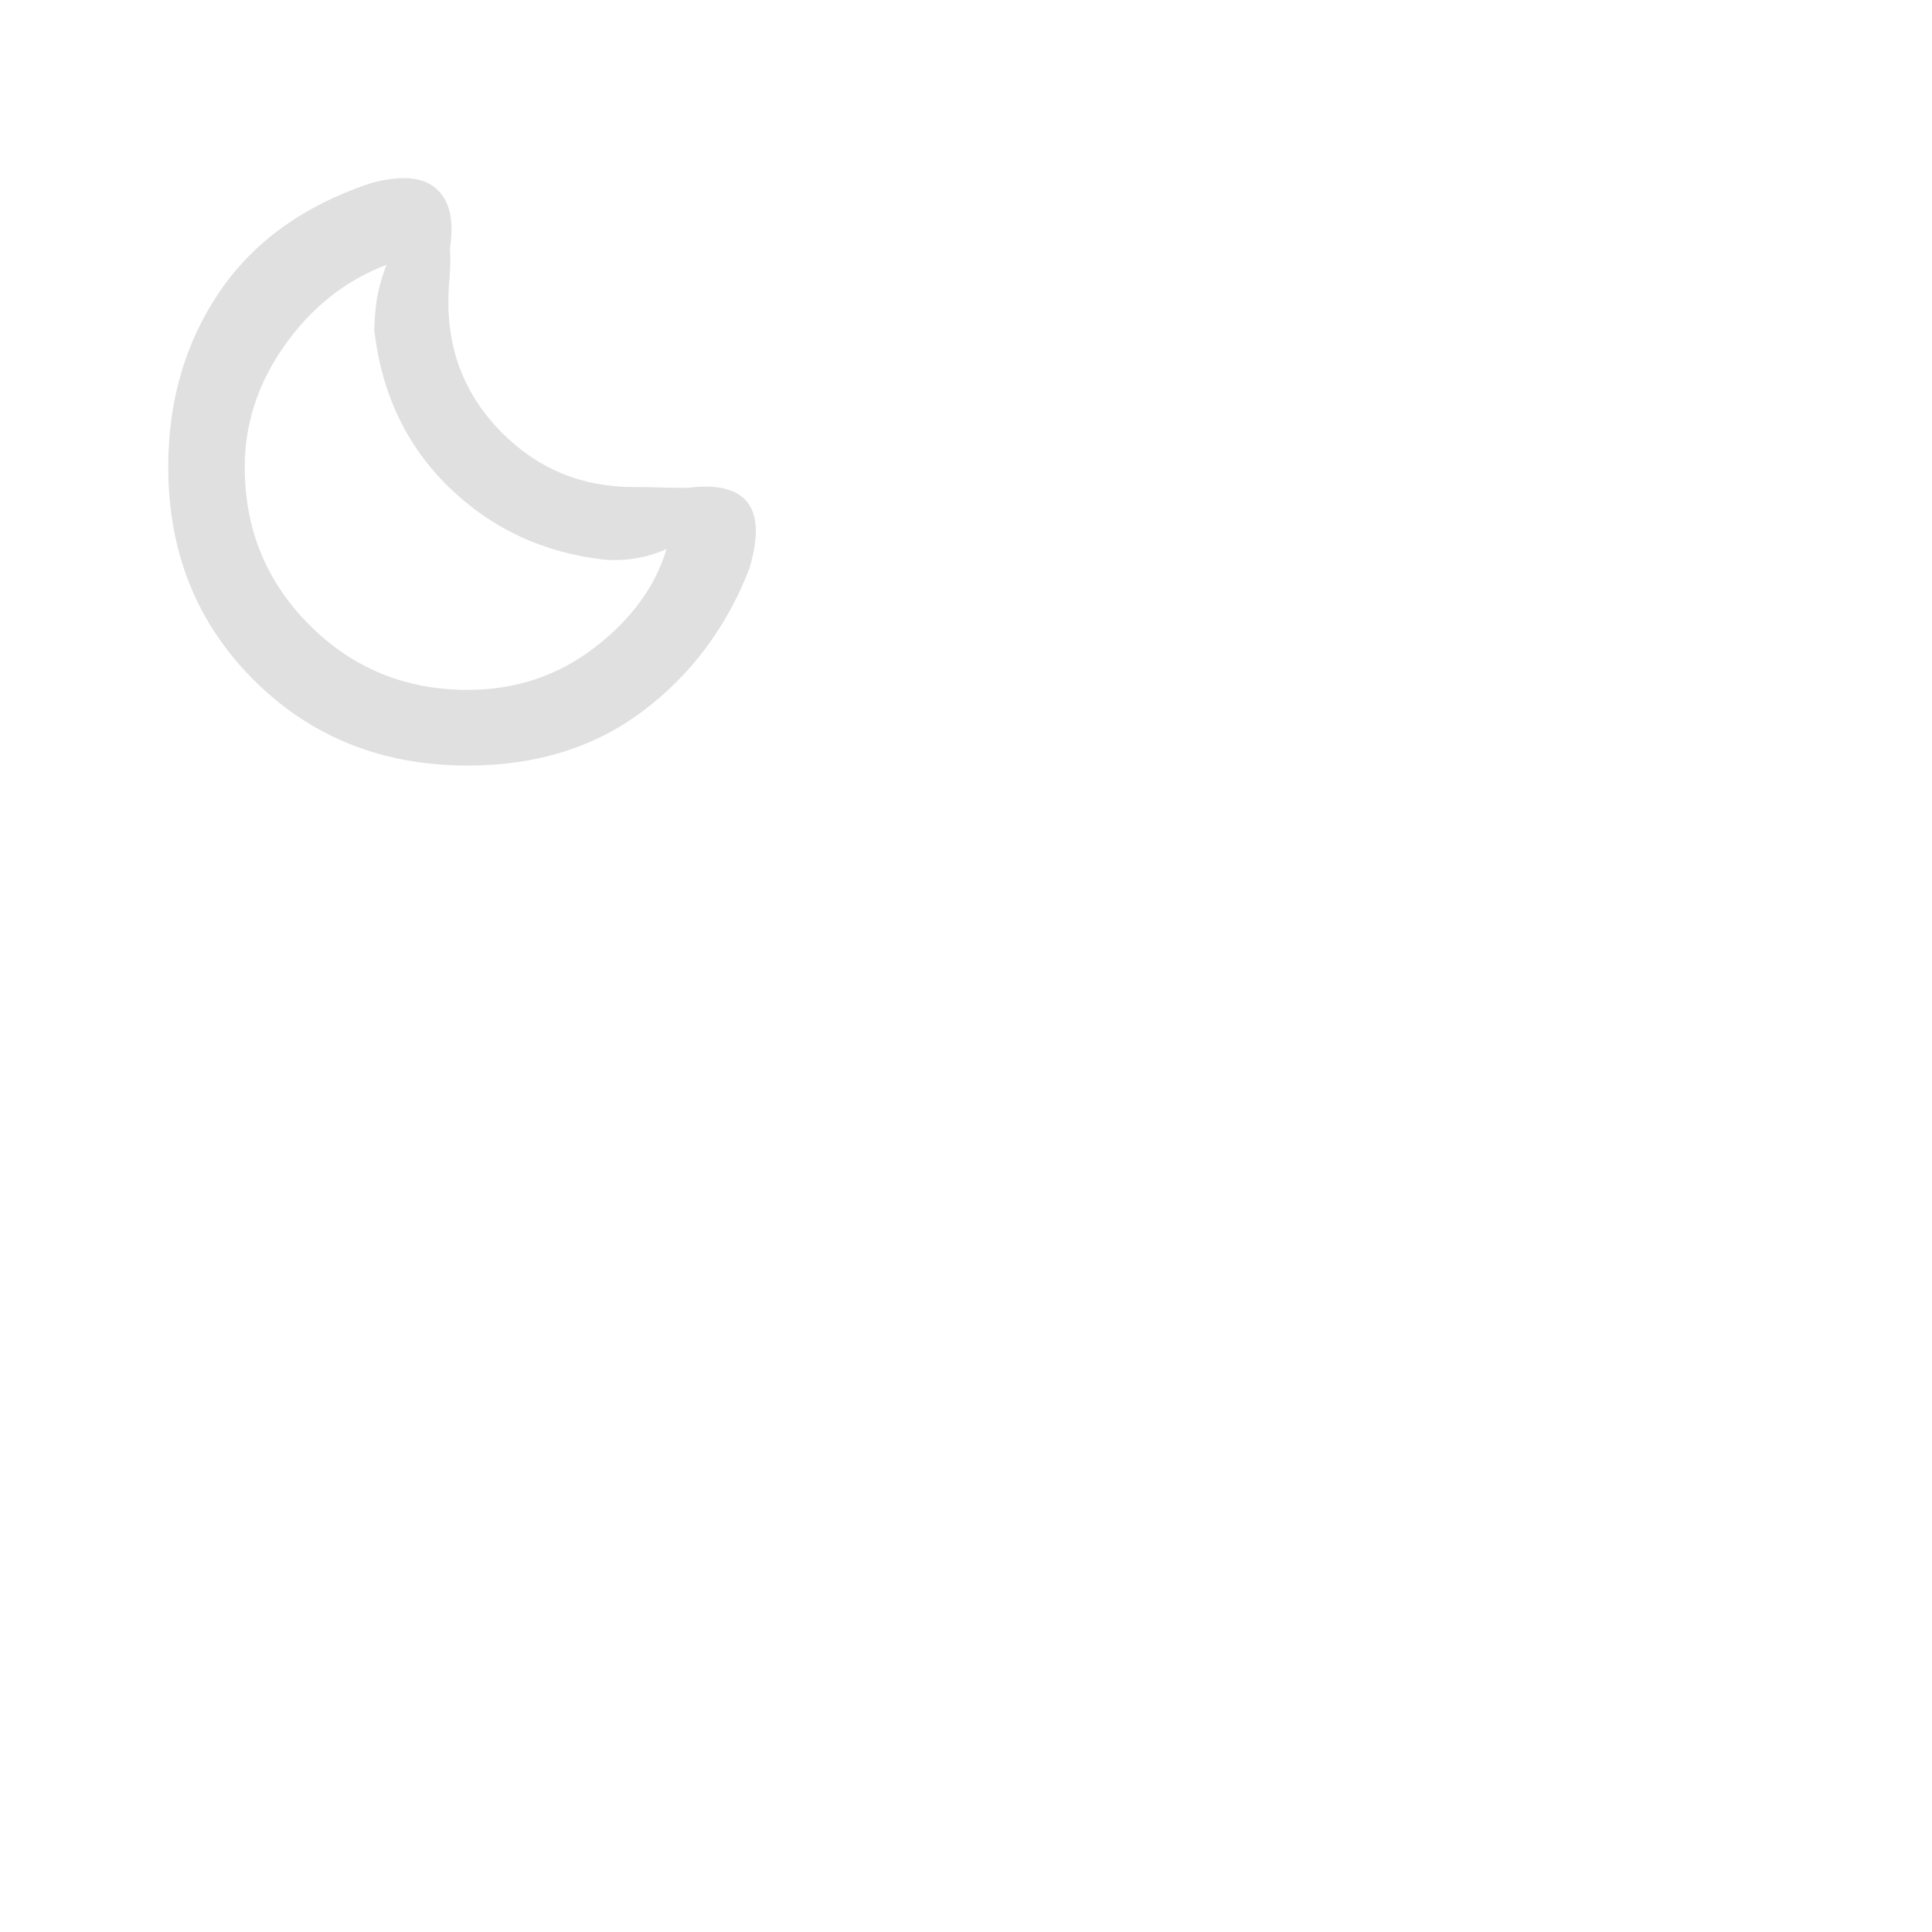
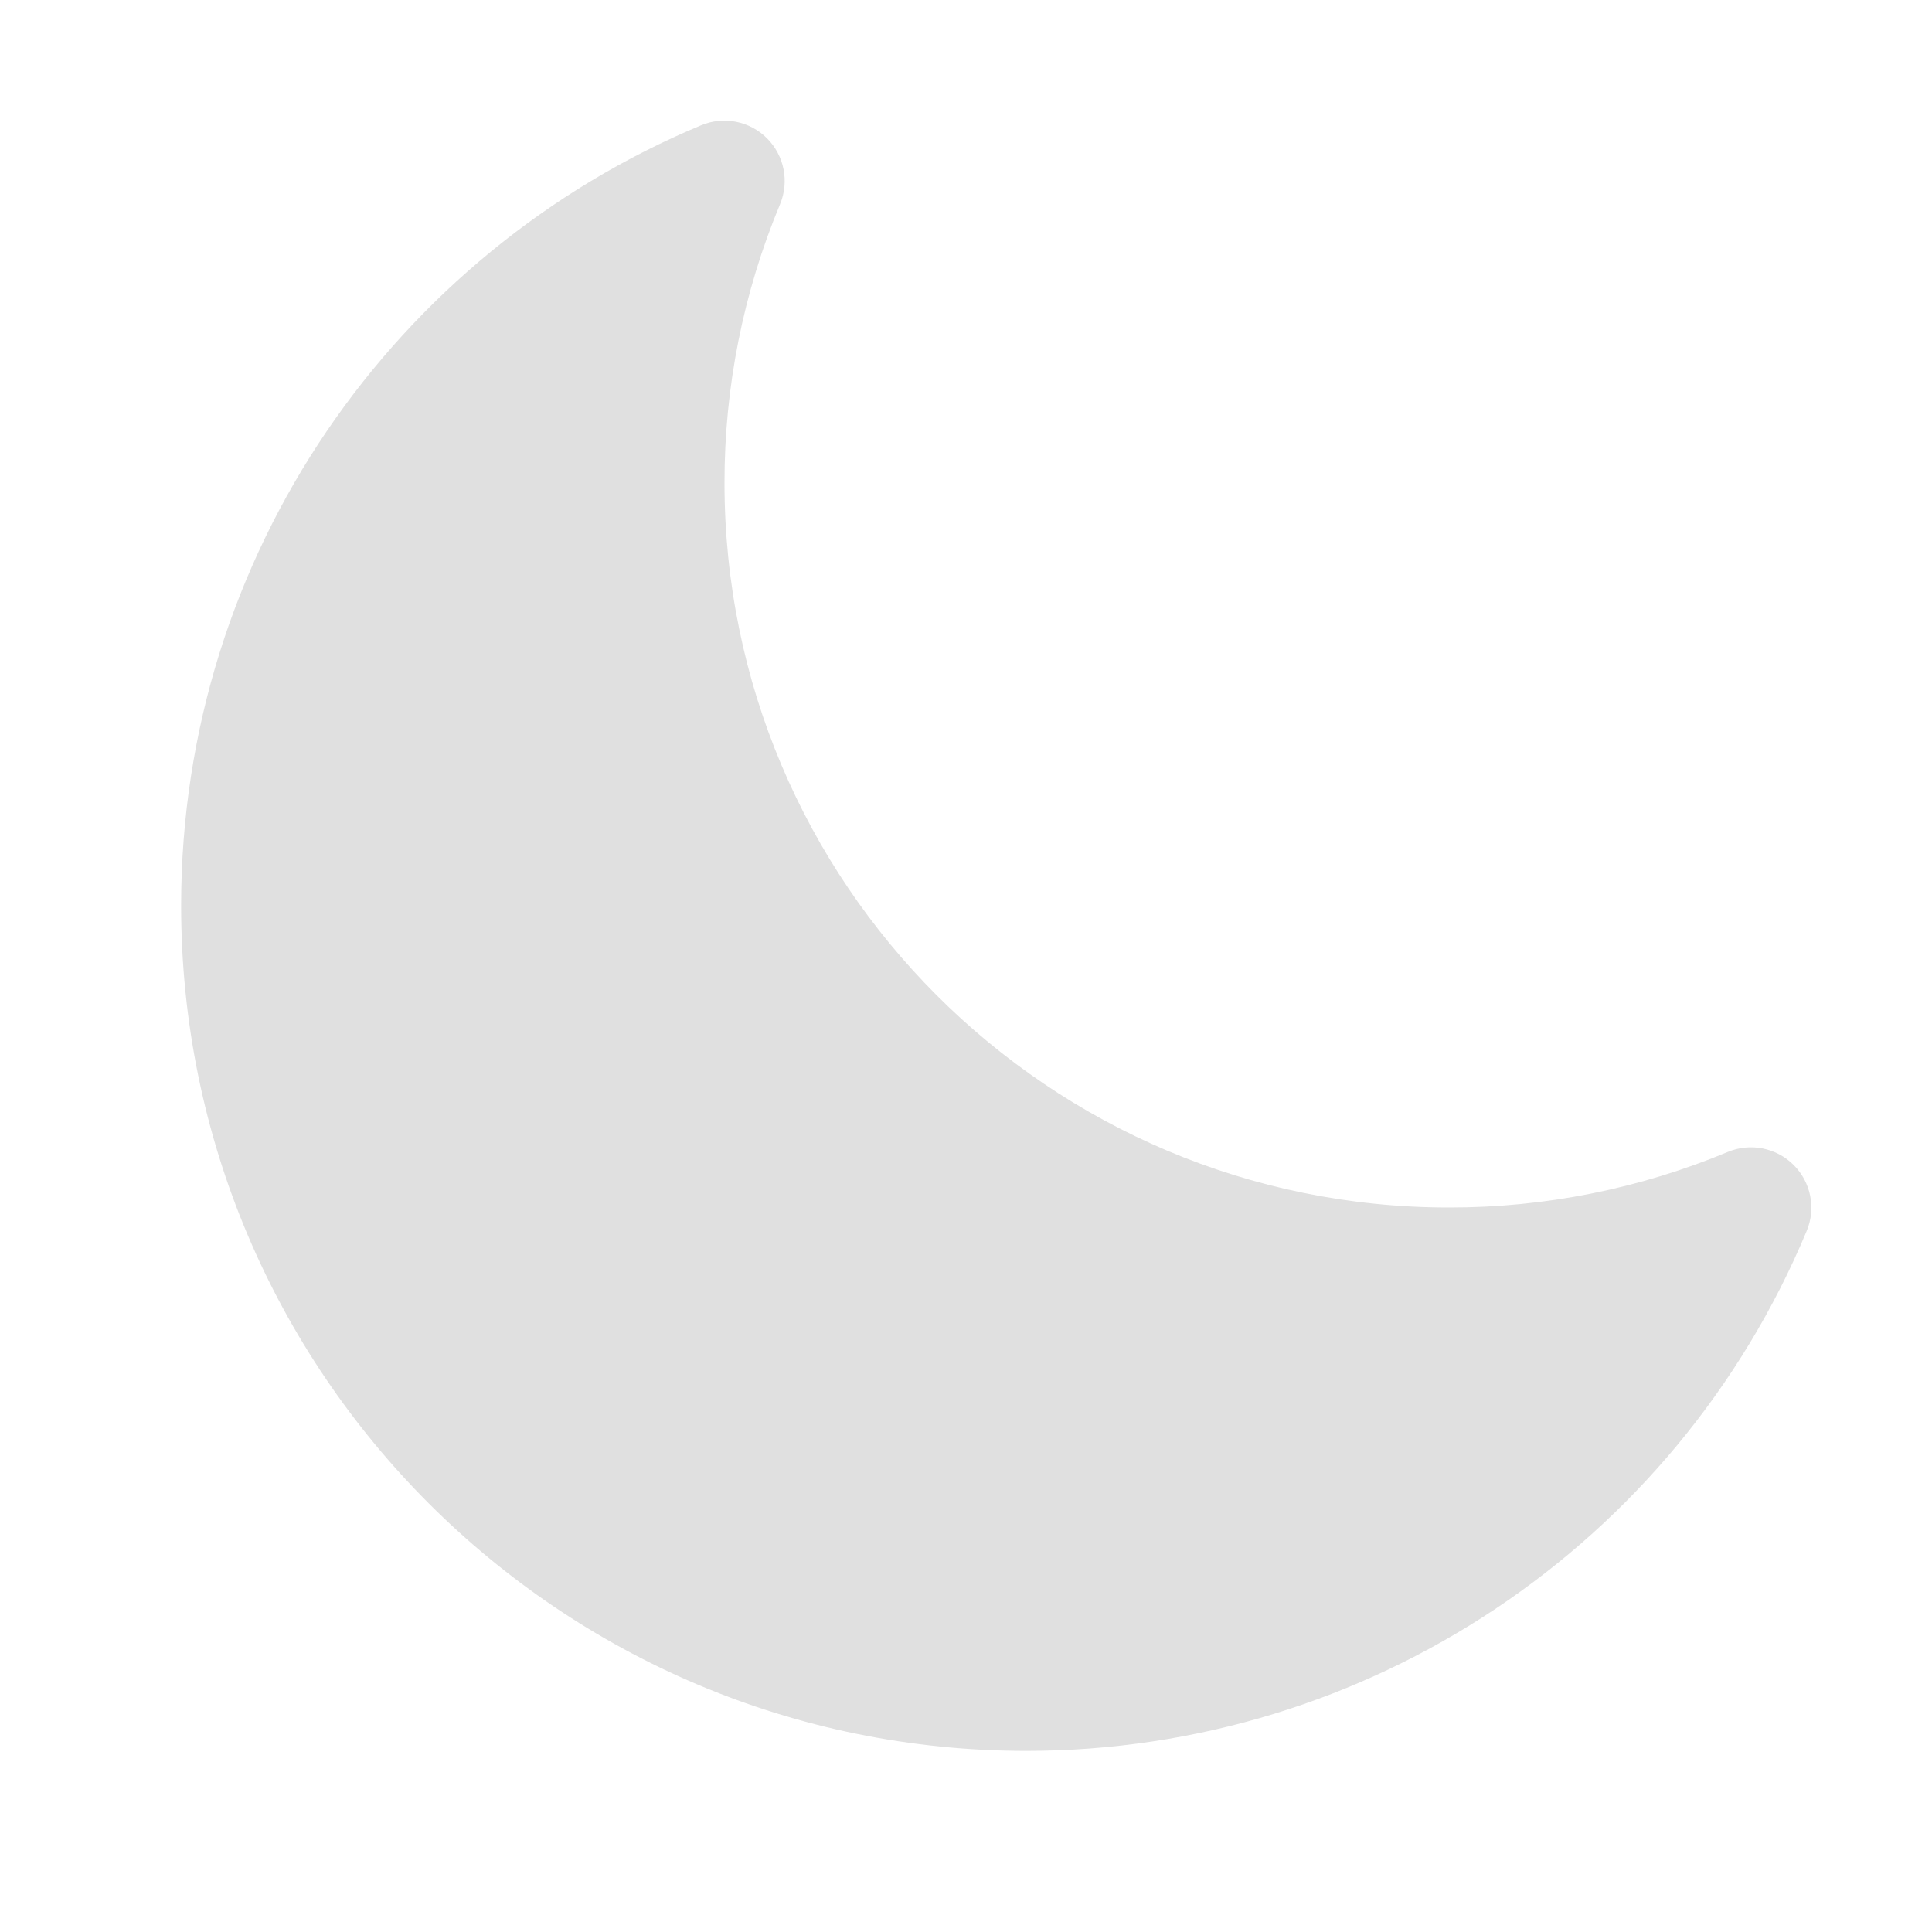
- <svg xmlns="http://www.w3.org/2000/svg" height="48" width="48">
-   <path transform="scale(0.4) translate(5 ,5)" fill="#e0e0e0" d="M24.05 42.55q-7.95 0-13.275-5.3T5.45 24q0-6.15 3.15-10.825Q11.75 8.5 17.95 6.4q2.85-.8 4.125.3t.875 3.7q.05 1-.025 1.825-.075.825-.075 1.575 0 4.75 3.35 8.1 3.35 3.35 8.15 3.35.8 0 1.625.025t1.725.025q2.75-.35 3.725.9.975 1.25.125 4.1-2.1 5.45-6.6 8.85-4.5 3.4-10.9 3.4Zm0-4.7q4.45 0 7.875-2.625T36.4 29.1q-.85.4-1.9.575-1.05.175-2.05.075-5.6-.65-9.55-4.475-3.95-3.825-4.65-9.725 0-.75.125-1.75T19 11.45q-3.8 1.45-6.3 4.975Q10.2 19.95 10.2 24q0 5.8 4.025 9.825 4.025 4.025 9.825 4.025Zm-.7-13.2Z" />
+ <svg xmlns="http://www.w3.org/2000/svg" viewBox="0 0 24 24" fill="#e0e0e0">
+   <path fill-rule="evenodd" d="M9.528 1.718a.75.75 0 01.162.819A8.97 8.97 0 009 6a9 9 0 009 9 8.97 8.97 0 003.463-.69.75.75 0 01.981.98 10.503 10.503 0 01-9.694 6.46c-5.799 0-10.5-4.701-10.5-10.5 0-4.368 2.667-8.112 6.46-9.694a.75.75 0 01.818.162z" clip-rule="evenodd" />
</svg>
